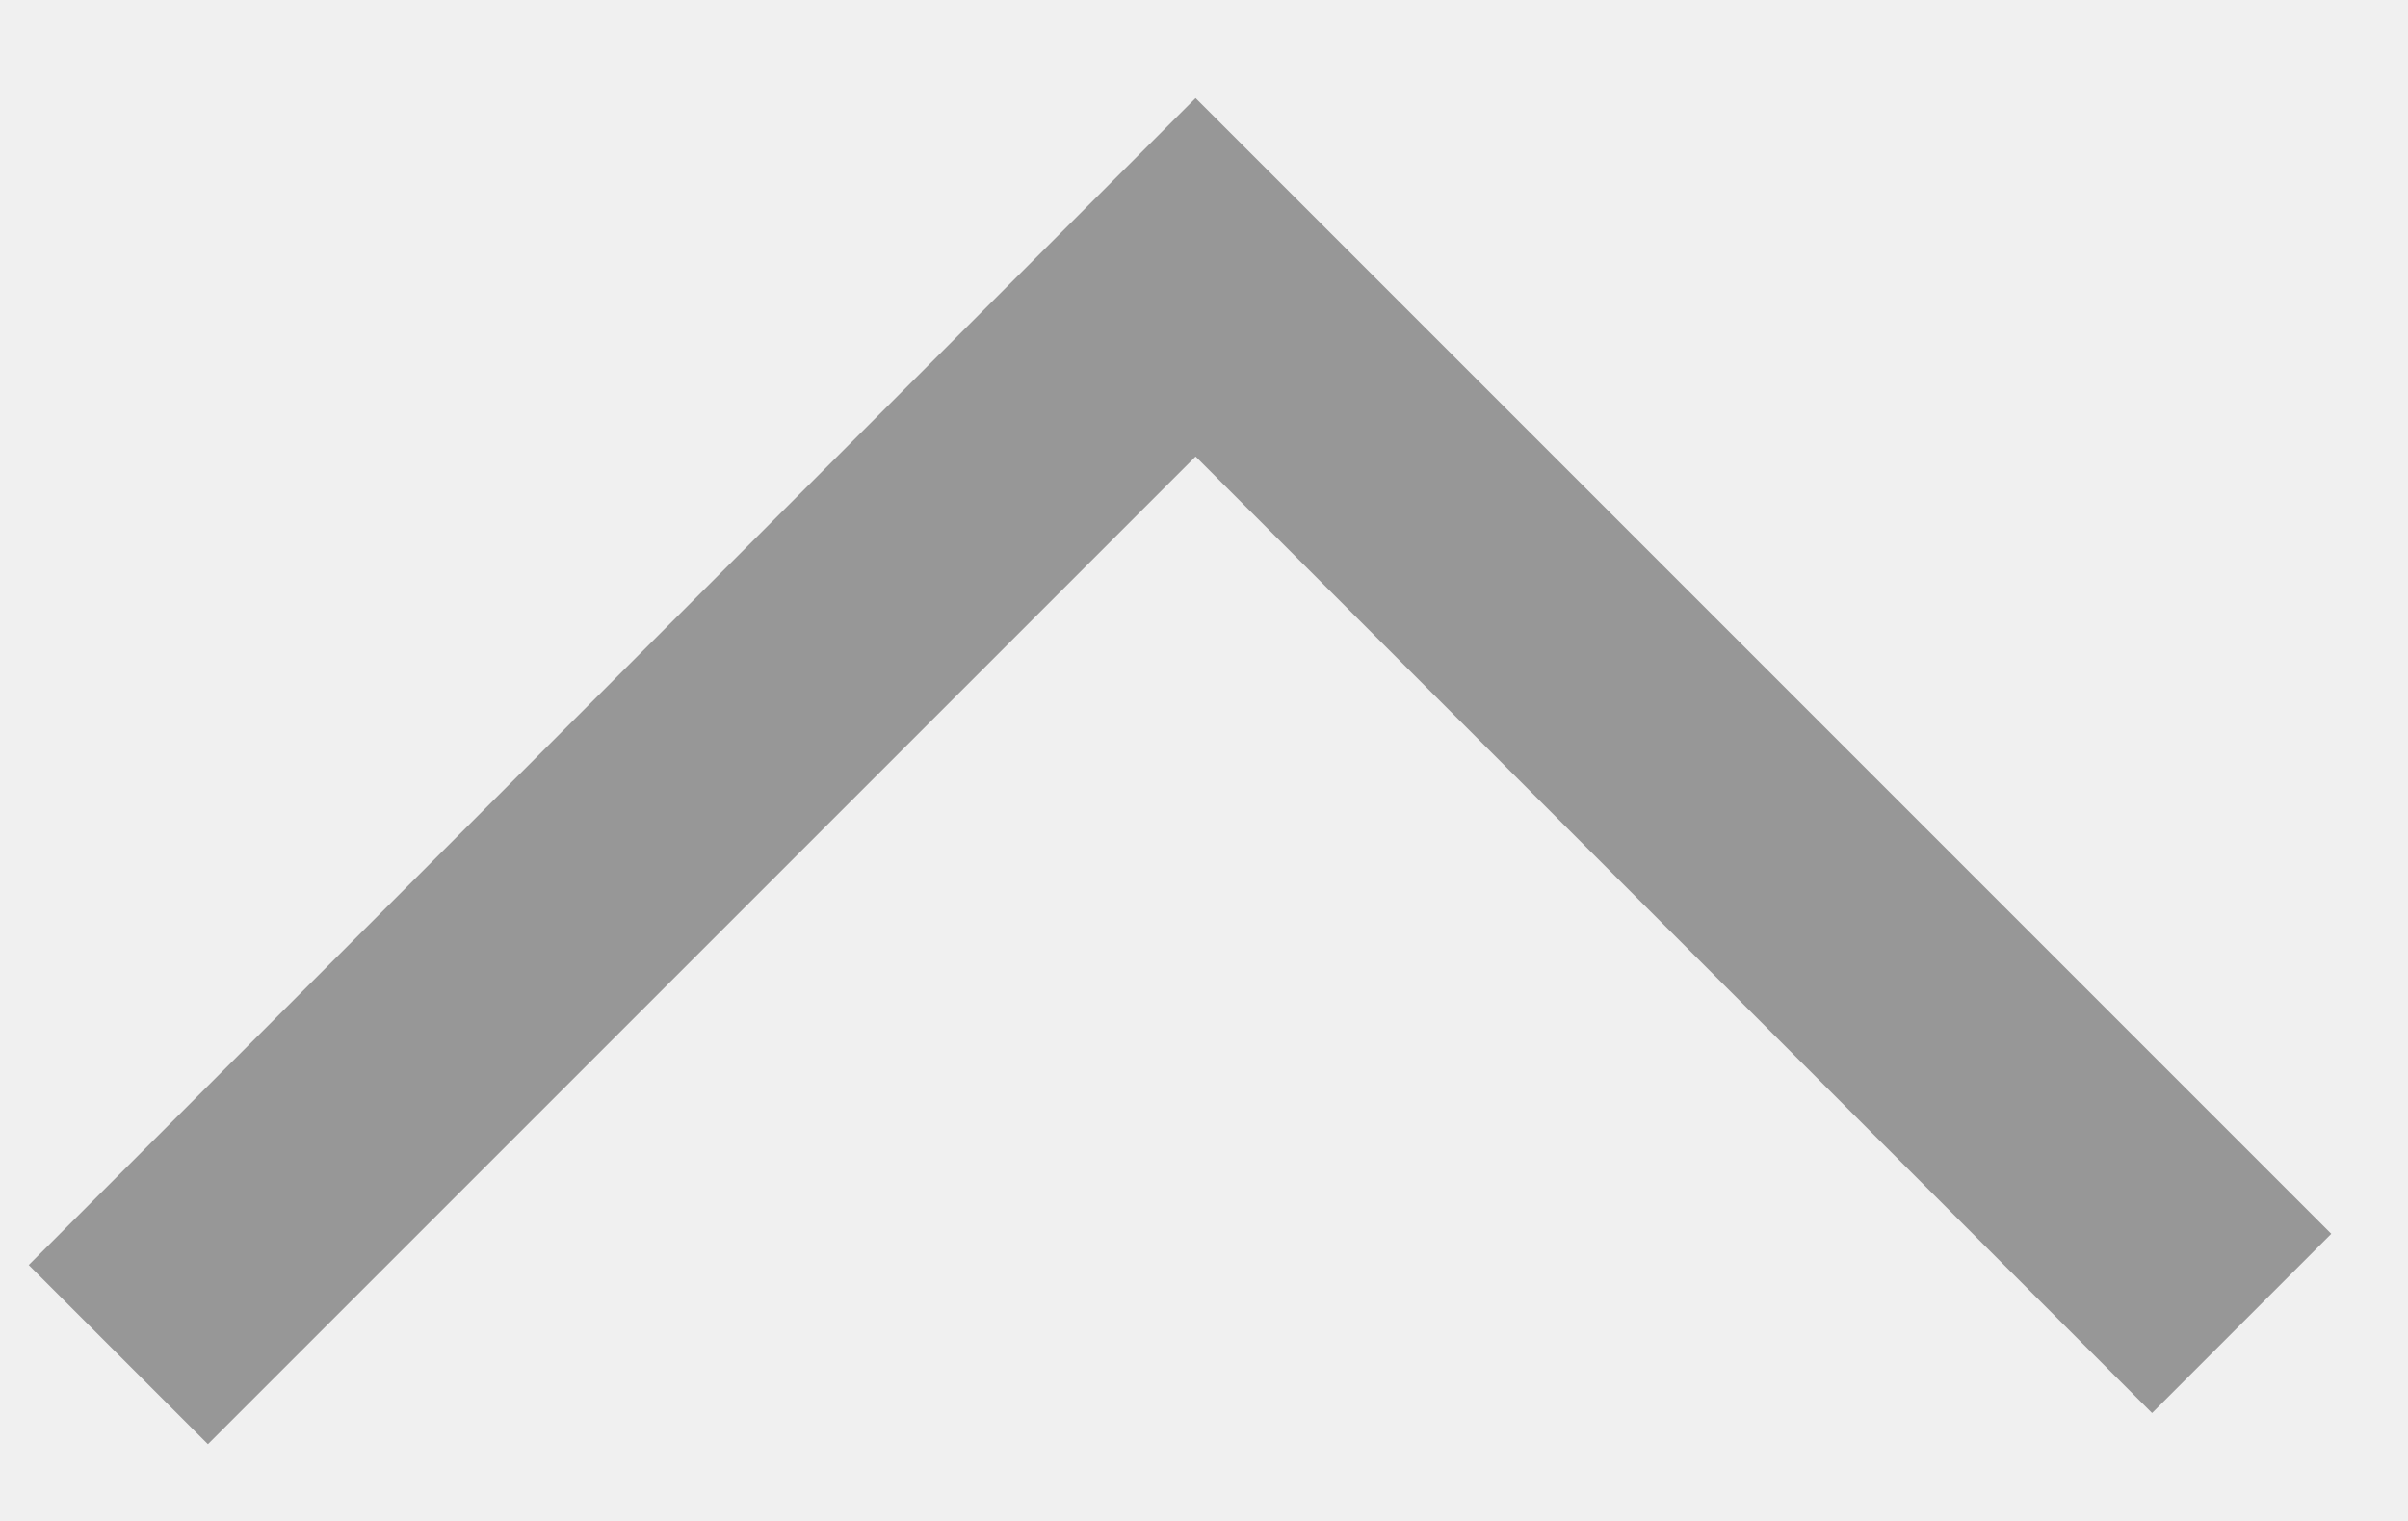
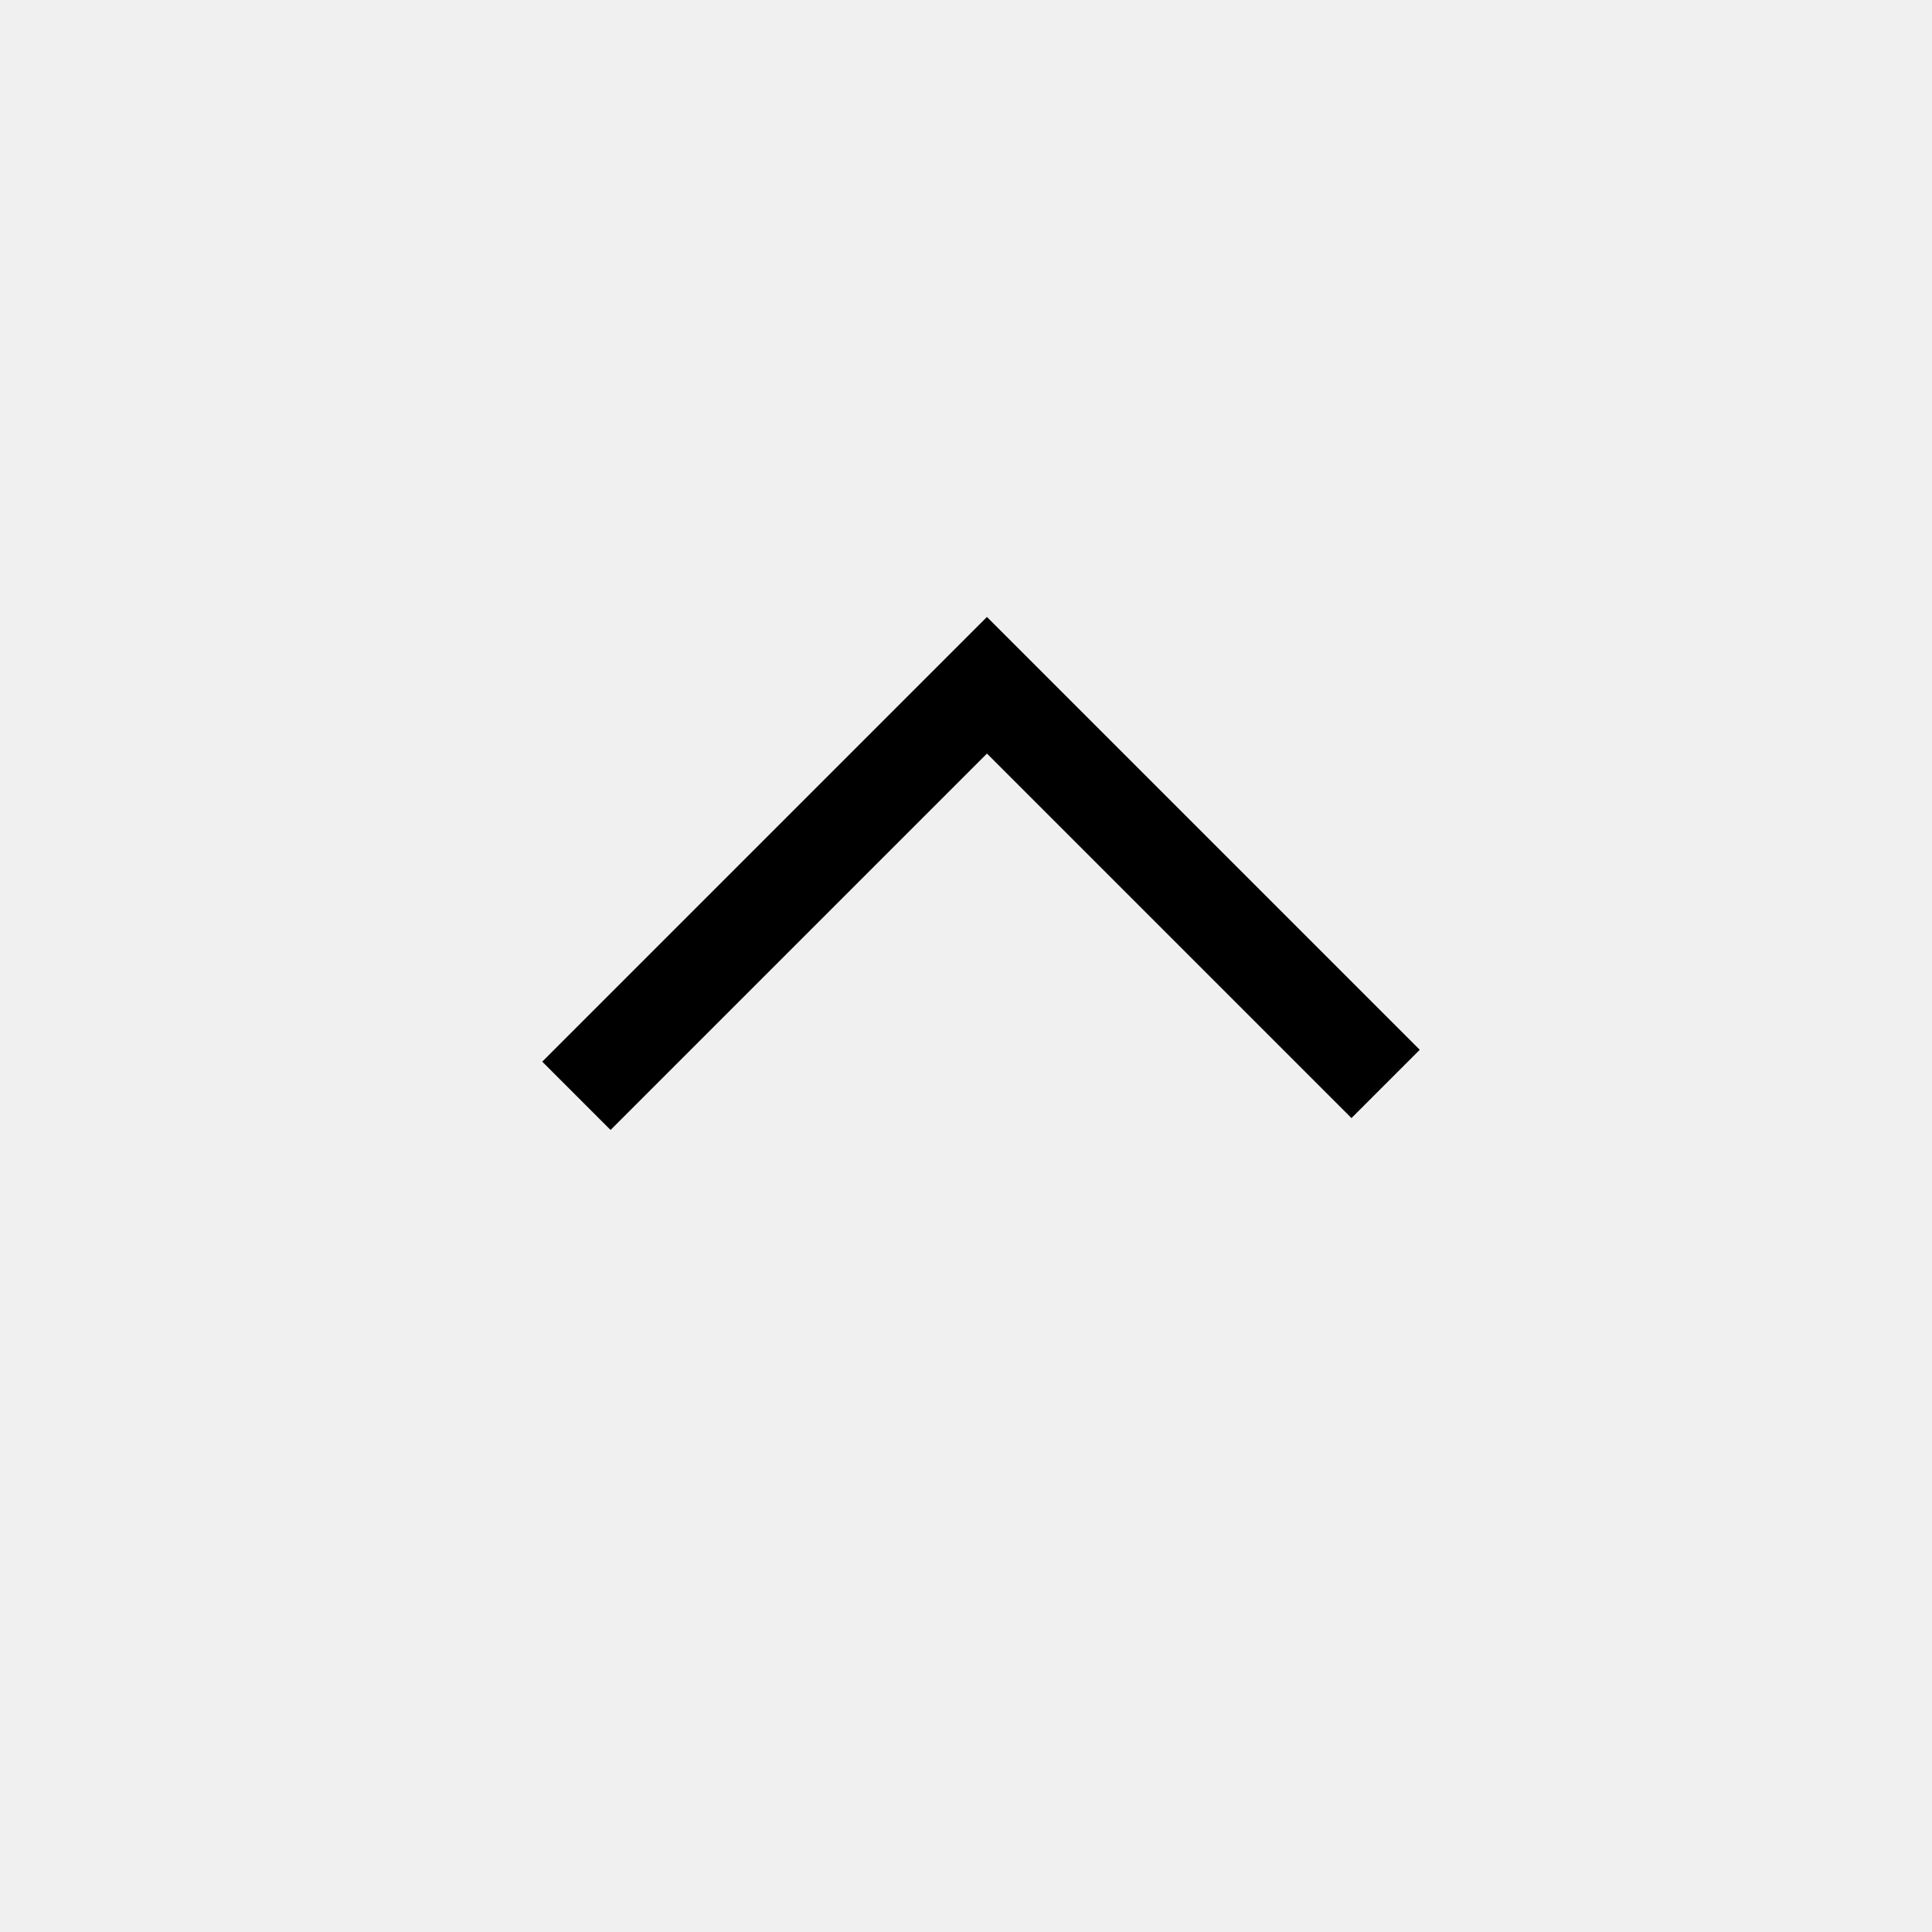
- <svg xmlns="http://www.w3.org/2000/svg" xmlns:xlink="http://www.w3.org/1999/xlink" width="19px" height="12px" viewBox="0 0 19 12" version="1.1">
-   <defs>
-     <polygon id="path-1" points="15 10.414 16.414 9 25.621 18.207 16.66 27.168 15.246 25.754 22.793 18.207" />
-   </defs>
-   <g id="Symbols" stroke="none" stroke-width="1" fill="none" fill-rule="evenodd">
-     <g id="Icon/Arrow/Up" transform="translate(-11, -12)">
-       <mask id="mask-2" fill="white">
-         <use xlink:href="#path-1" />
-       </mask>
-       <use id="Mask" fill="#979797" fill-rule="nonzero" transform="translate(20.31066, 18.084) rotate(-90) translate(-20.31066, -18.084) " xlink:href="#path-1" />
-     </g>
-   </g>
+ <svg xmlns="http://www.w3.org/2000/svg" height="40" viewBox="0 0 40 40" width="40">
+   <path d="m15 10.414 1.414-1.414 9.207 9.207-8.961 8.961-1.414-1.414 7.547-7.547z" transform="matrix(0 -1 1 0 2.22666 38.39466)" />
</svg>
